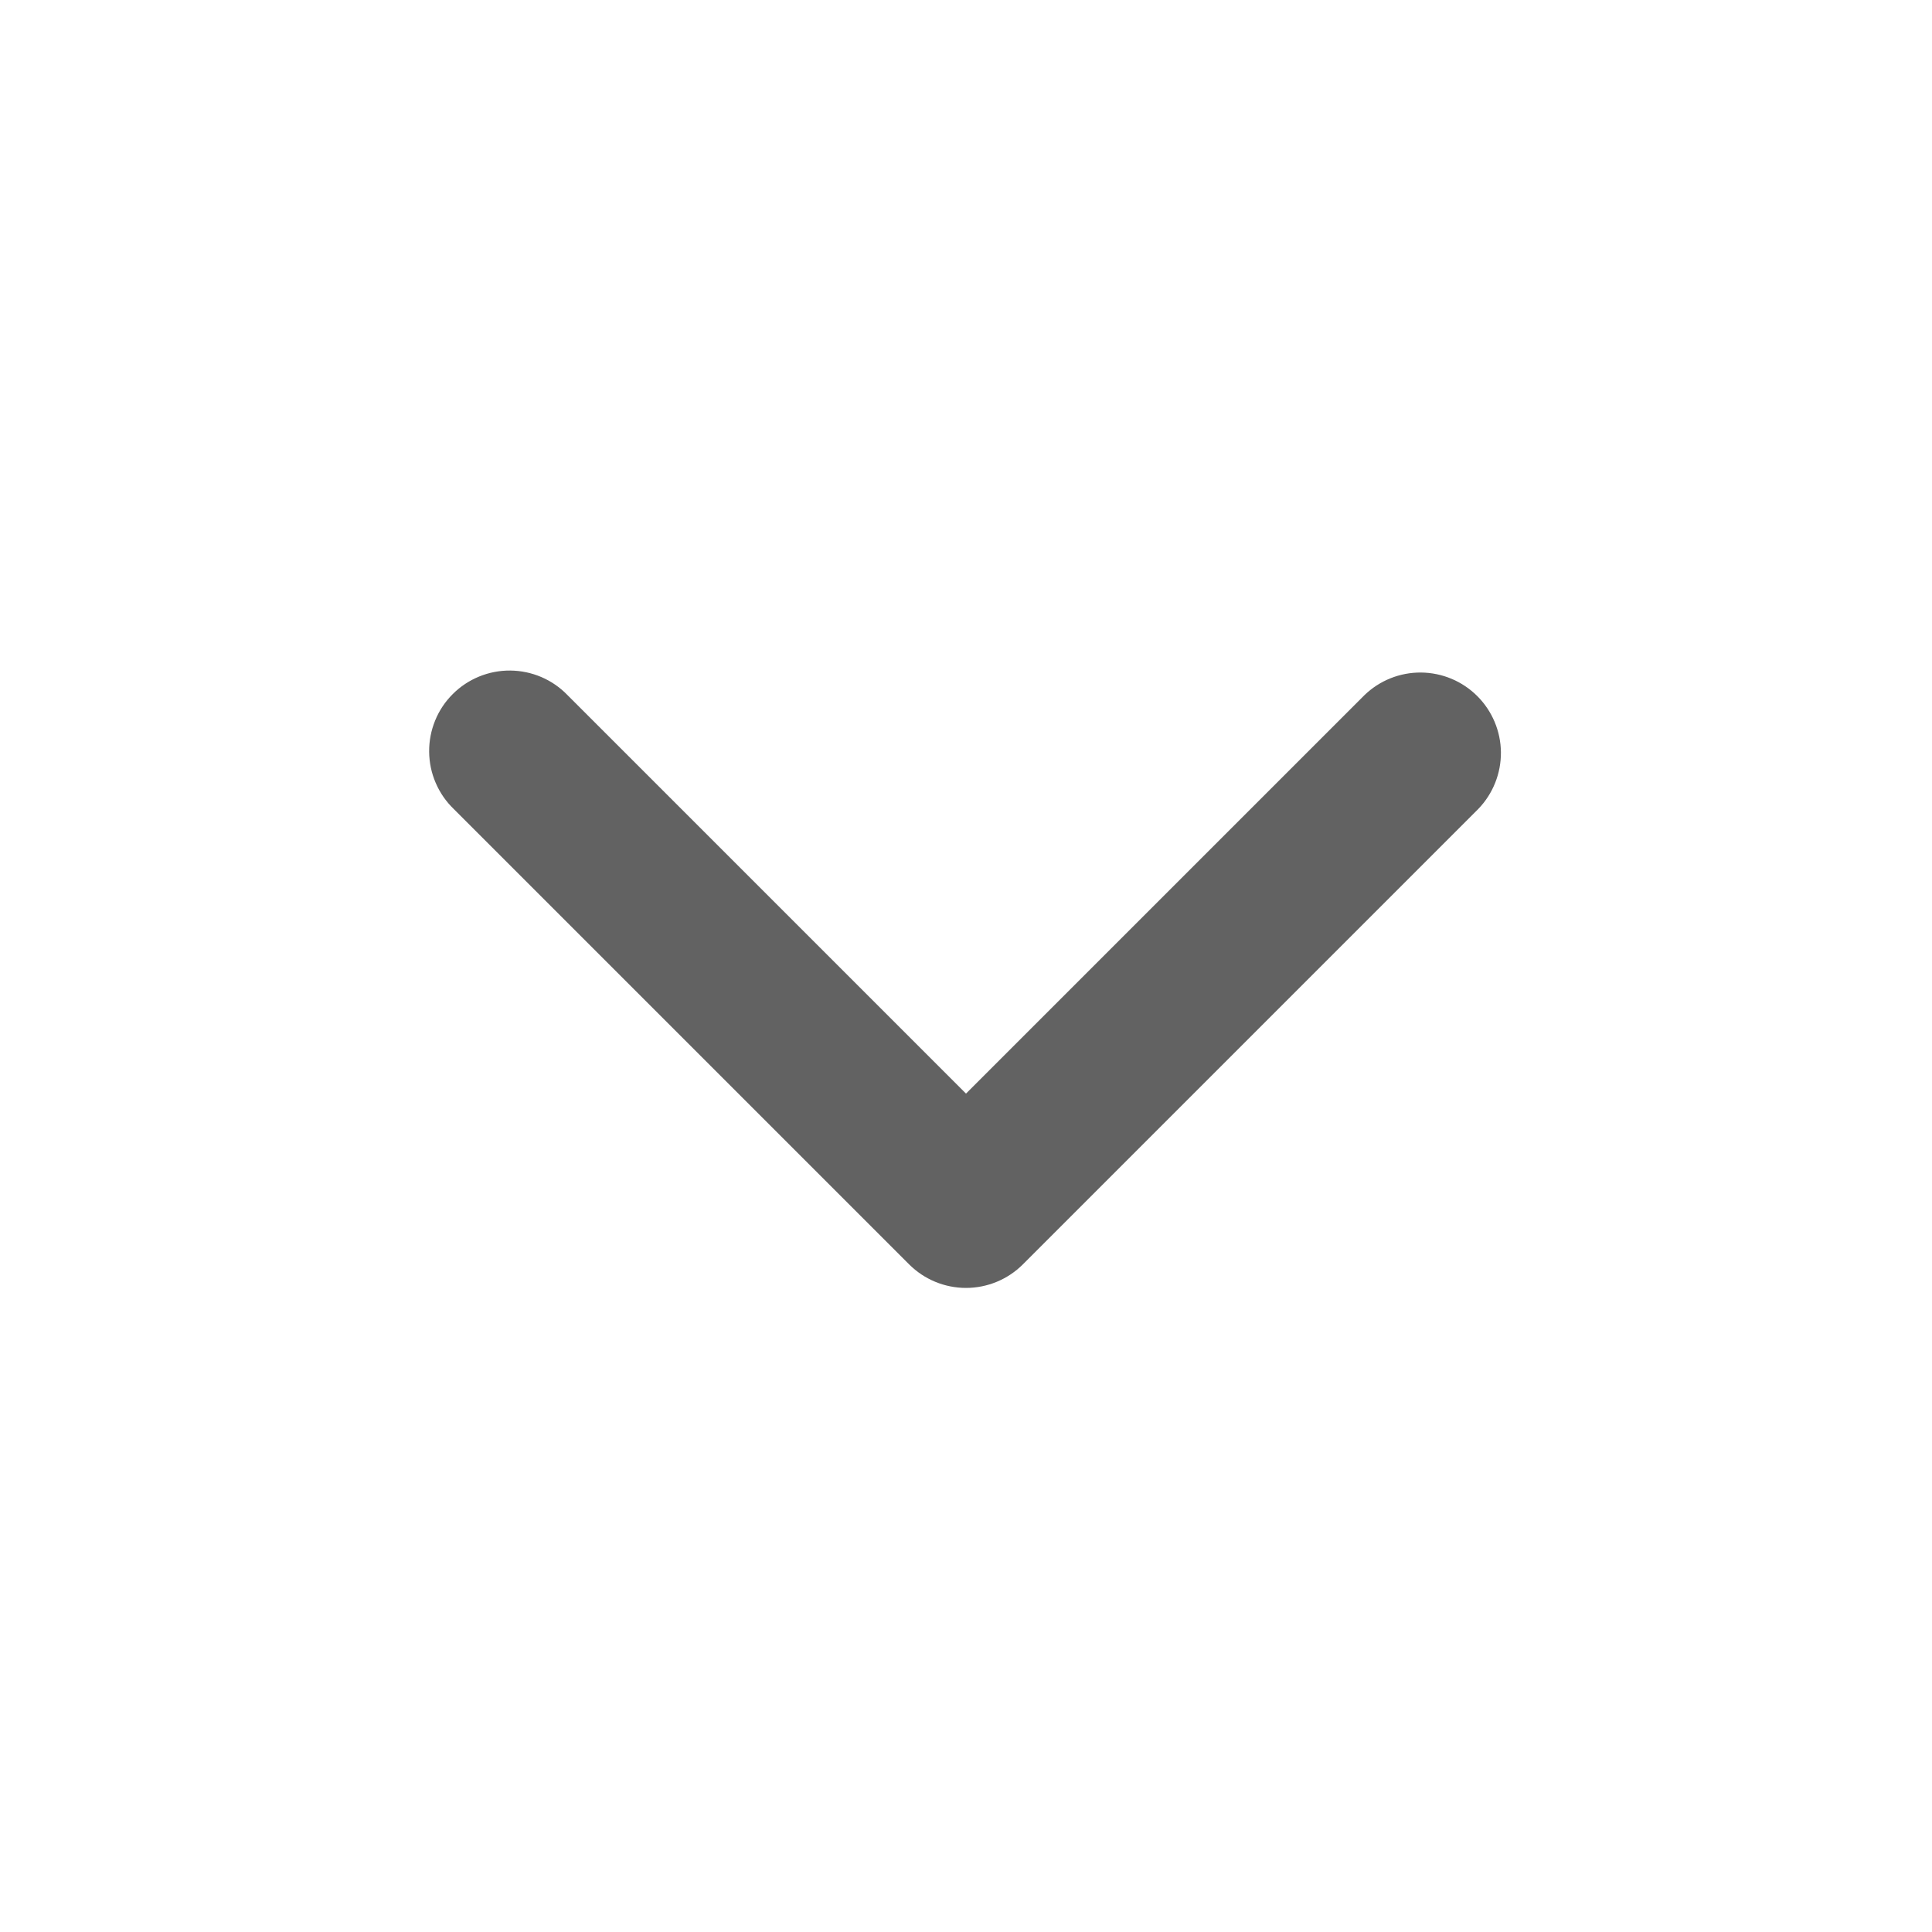
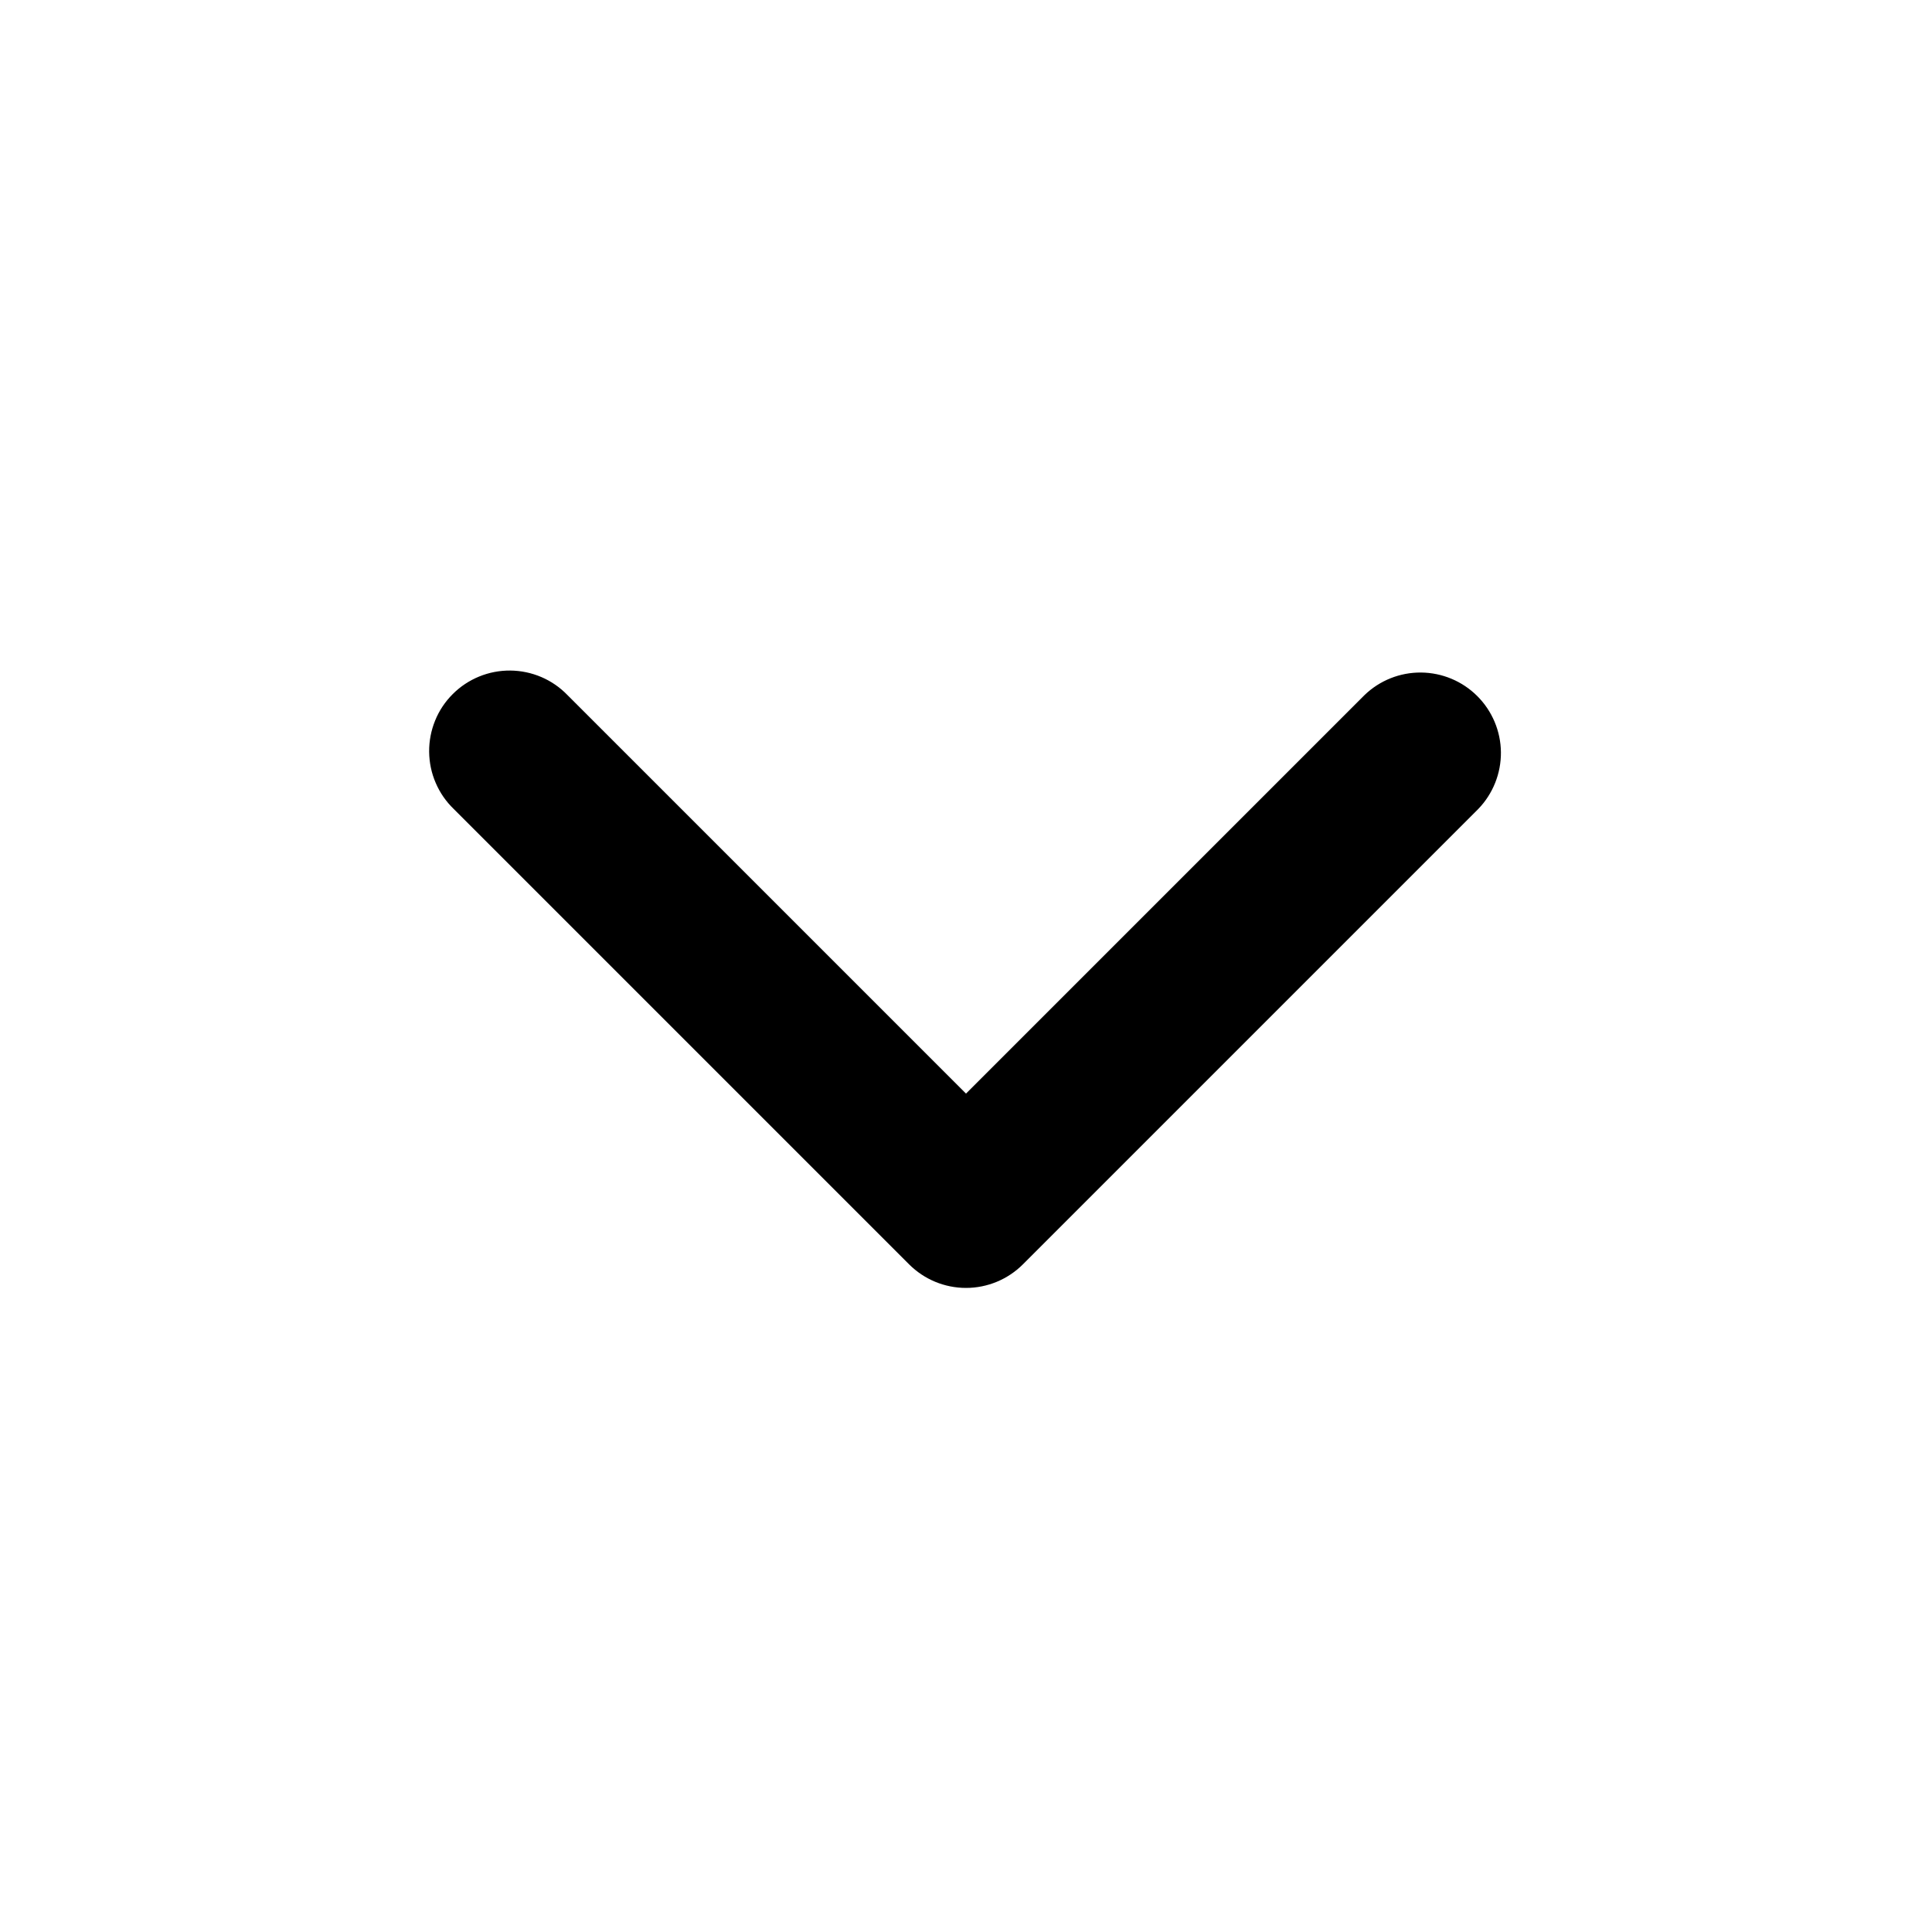
- <svg xmlns="http://www.w3.org/2000/svg" width="40" height="40" viewBox="0 0 40 40" fill="none">
-   <path fill-rule="evenodd" clip-rule="evenodd" d="M21.178 26.177C20.866 26.489 20.442 26.665 20 26.665C19.558 26.665 19.134 26.489 18.822 26.177L9.393 16.748C9.234 16.595 9.107 16.411 9.02 16.207C8.932 16.004 8.887 15.785 8.885 15.564C8.883 15.343 8.925 15.123 9.009 14.918C9.092 14.713 9.216 14.527 9.373 14.371C9.529 14.214 9.715 14.091 9.92 14.007C10.125 13.923 10.344 13.881 10.566 13.883C10.787 13.885 11.006 13.931 11.209 14.018C11.412 14.105 11.596 14.232 11.75 14.392L20 22.642L28.25 14.392C28.564 14.088 28.985 13.92 29.422 13.924C29.859 13.928 30.277 14.103 30.586 14.412C30.895 14.721 31.071 15.139 31.075 15.576C31.078 16.013 30.91 16.434 30.607 16.748L21.178 26.177Z" fill="#626262" />
+ <svg xmlns="http://www.w3.org/2000/svg" className="icon" width="40" height="40" viewBox="0 0 40 40" fill="currentColor">
+   <path fillRule="evenodd" clipRule="evenodd" d="M21.178 26.177C20.866 26.489 20.442 26.665 20 26.665C19.558 26.665 19.134 26.489 18.822 26.177L9.393 16.748C9.234 16.595 9.107 16.411 9.02 16.207C8.932 16.004 8.887 15.785 8.885 15.564C8.883 15.343 8.925 15.123 9.009 14.918C9.092 14.713 9.216 14.527 9.373 14.371C9.529 14.214 9.715 14.091 9.92 14.007C10.125 13.923 10.344 13.881 10.566 13.883C10.787 13.885 11.006 13.931 11.209 14.018C11.412 14.105 11.596 14.232 11.75 14.392L20 22.642L28.25 14.392C28.564 14.088 28.985 13.92 29.422 13.924C29.859 13.928 30.277 14.103 30.586 14.412C30.895 14.721 31.071 15.139 31.075 15.576C31.078 16.013 30.91 16.434 30.607 16.748L21.178 26.177Z" />
</svg>
